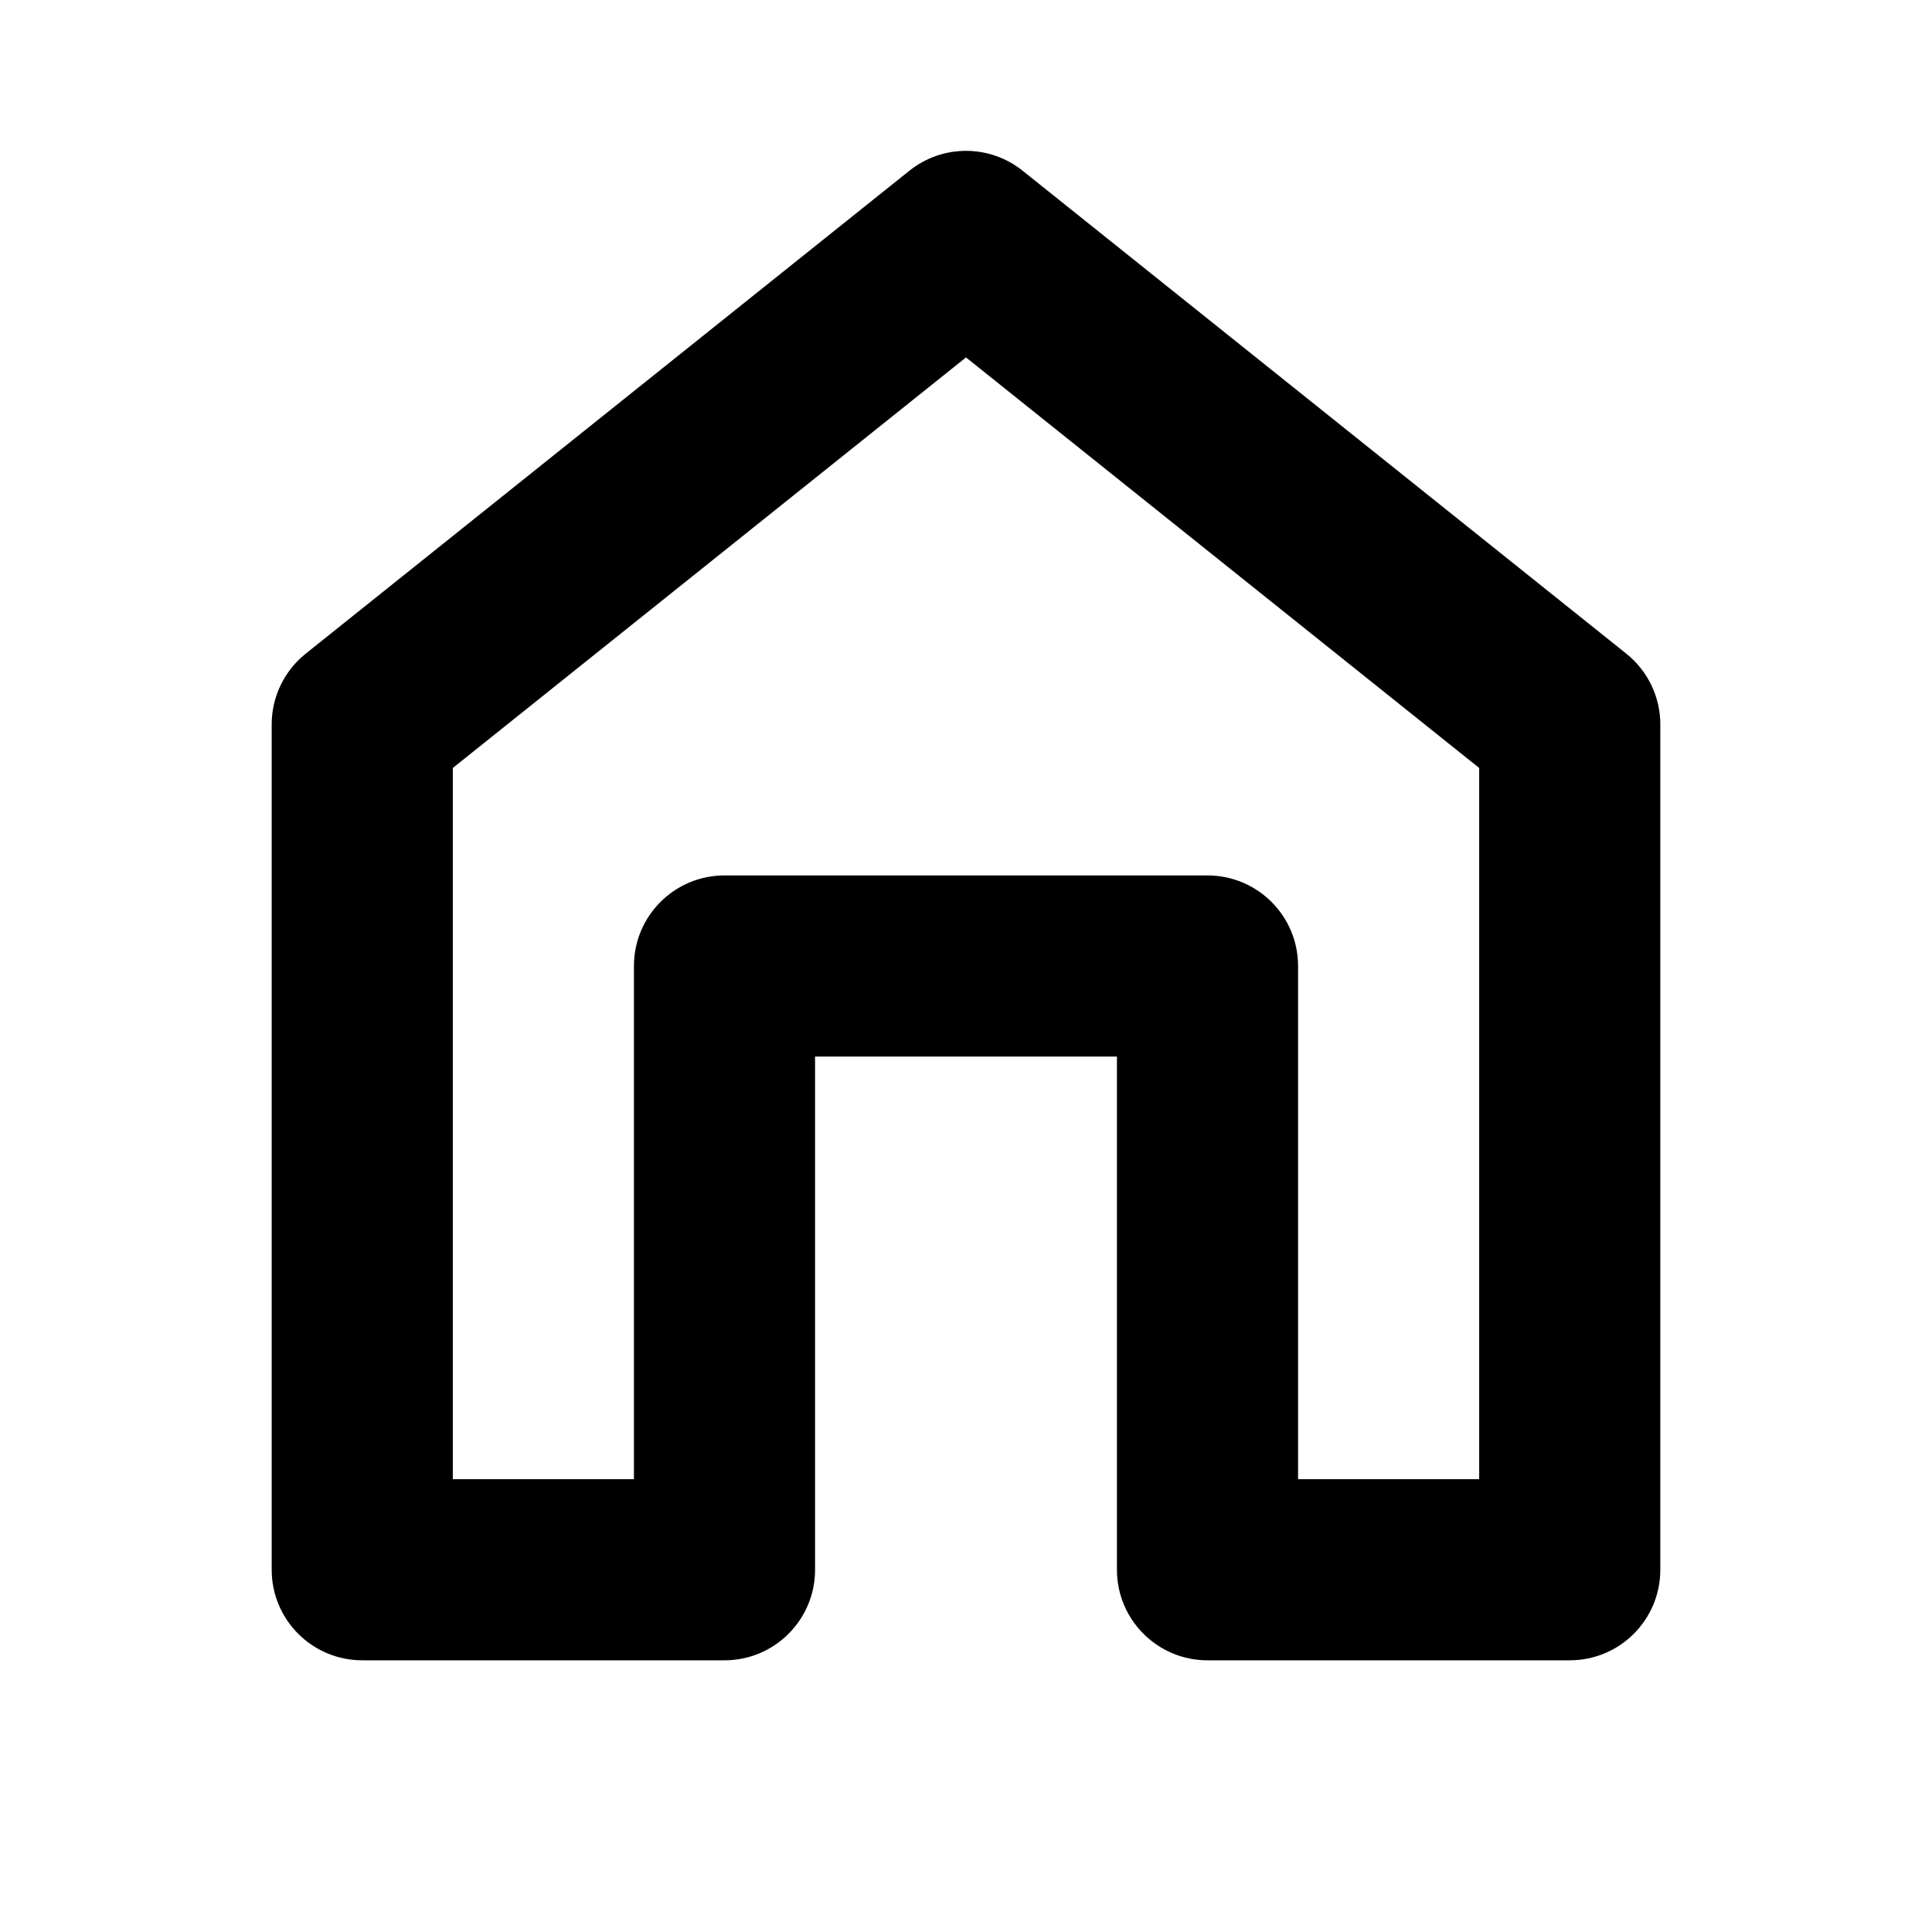
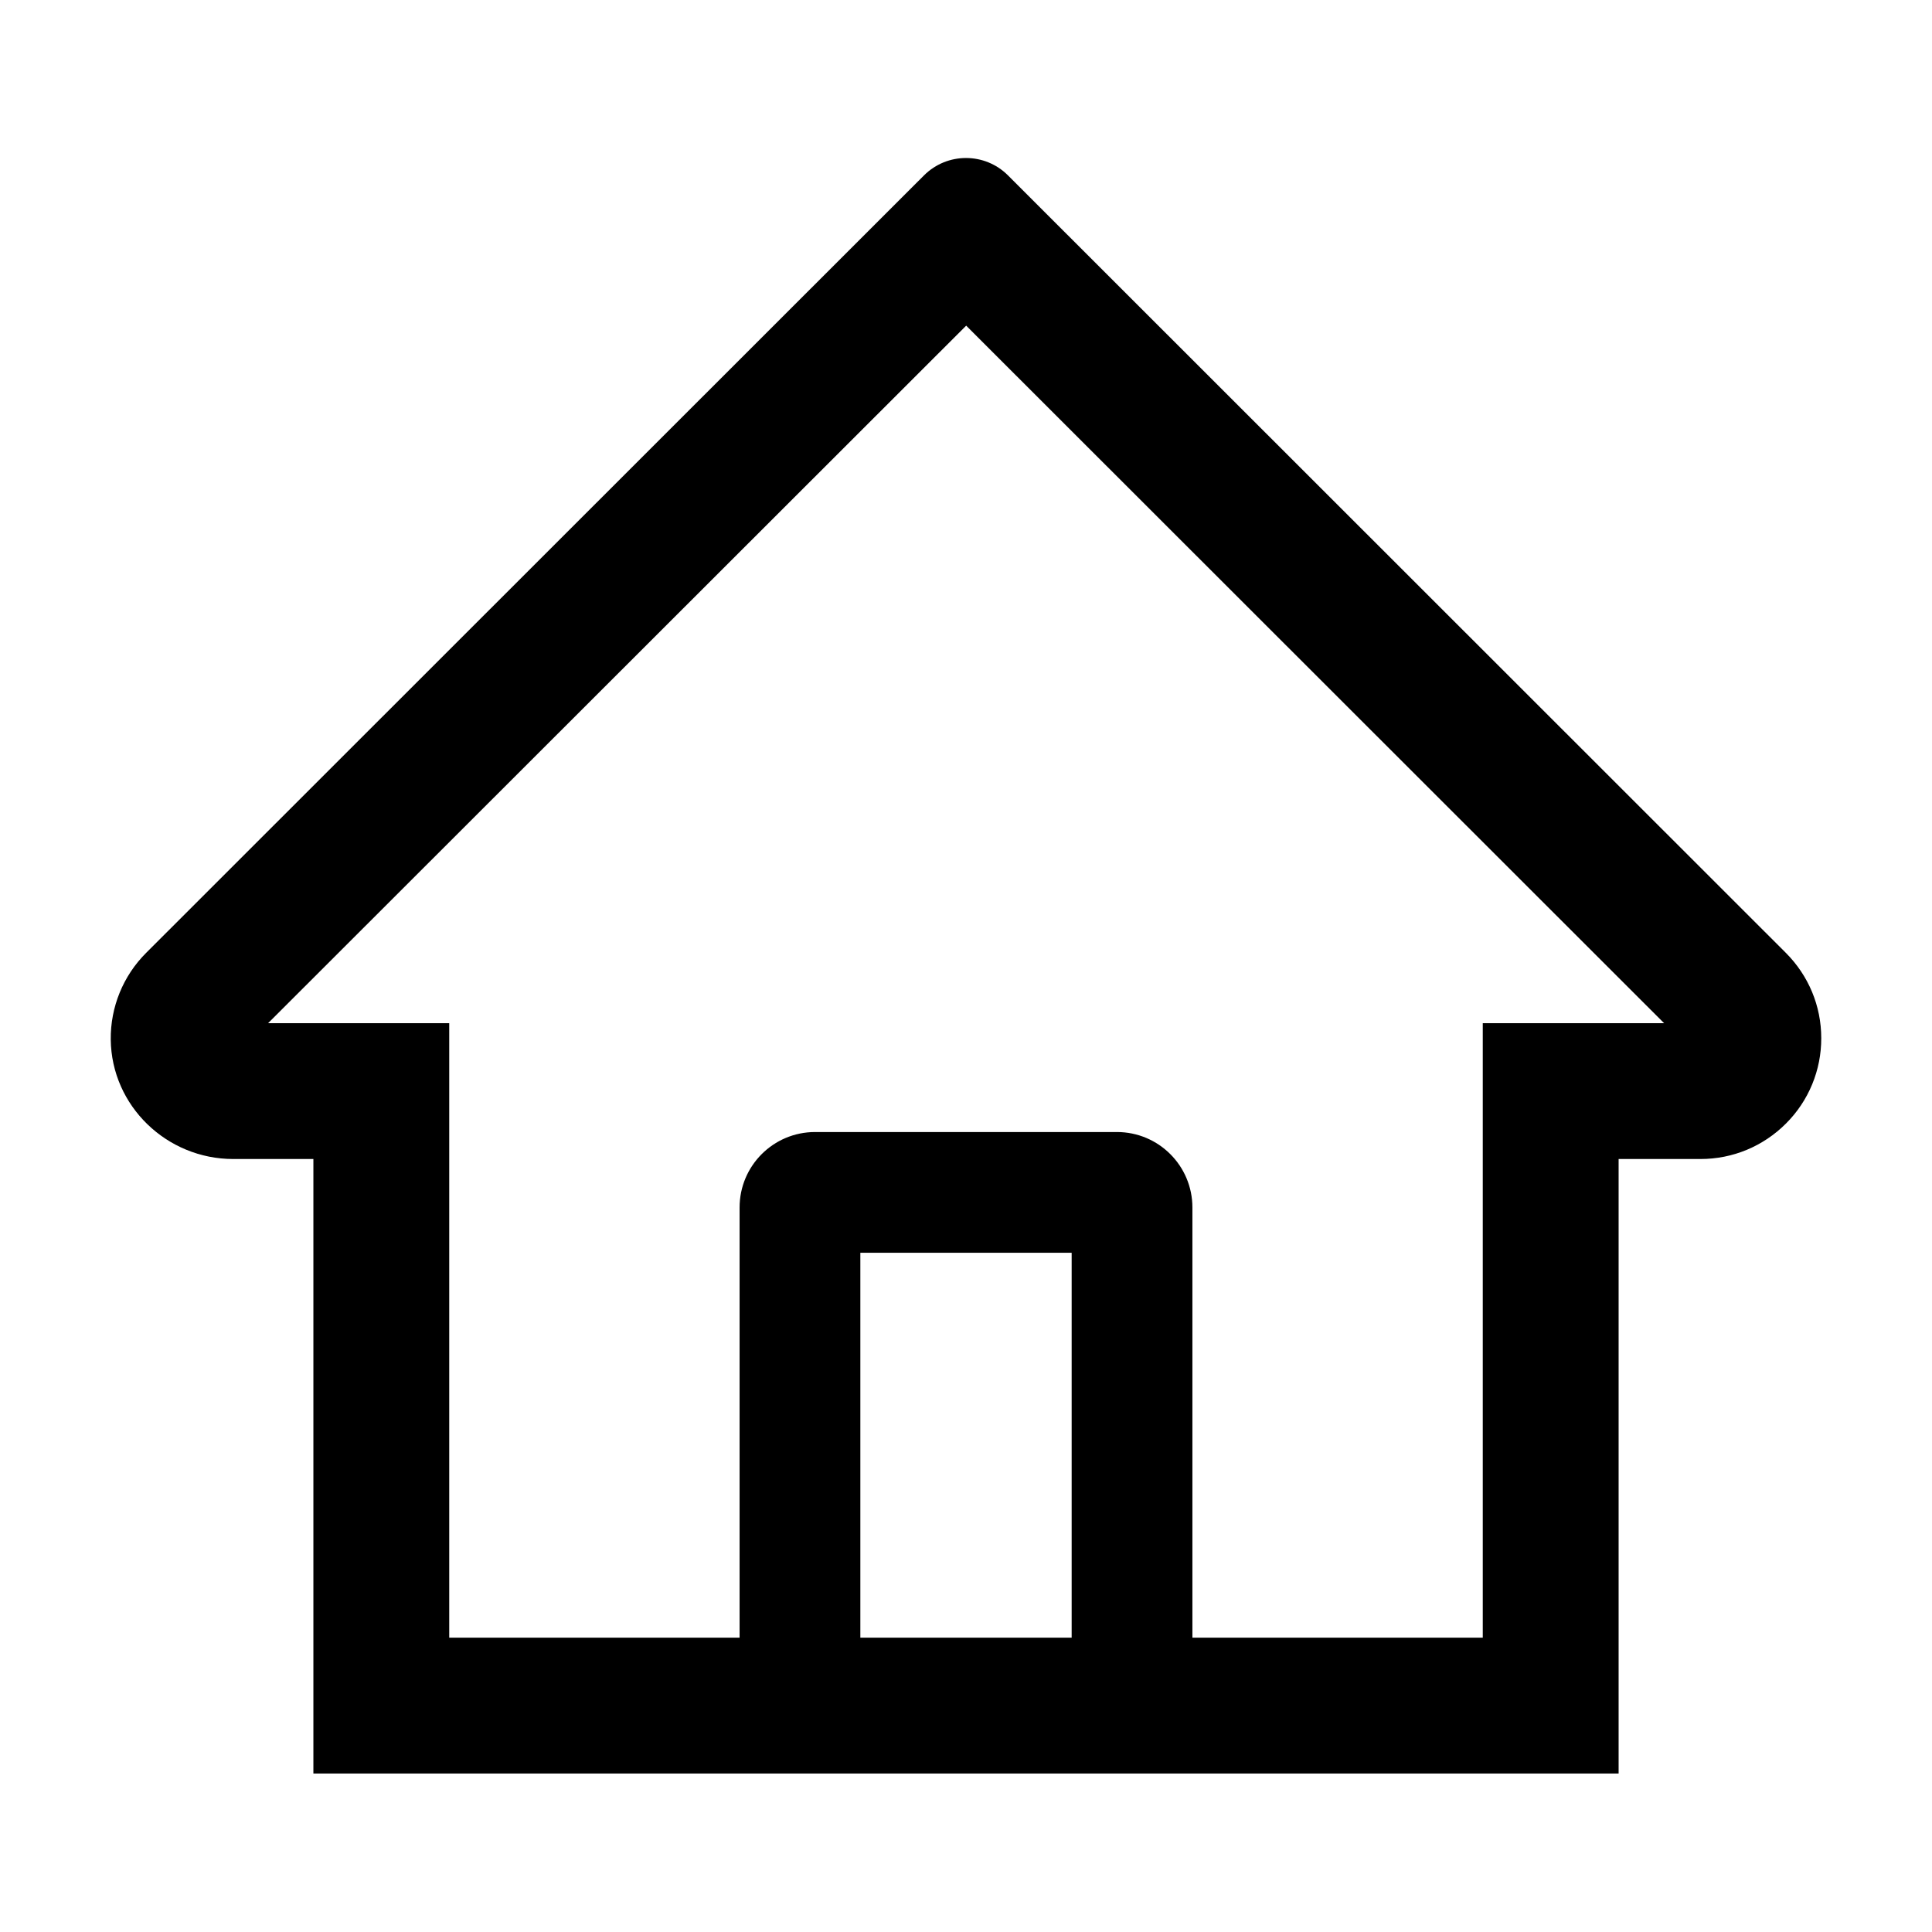
- <svg xmlns="http://www.w3.org/2000/svg" viewBox="0 0 16 16" fill="currentcolor">
-   <path d="M7.531 1.414a.75.75 0 0 1 .938 0l5 4A.75.75 0 0 1 13.75 6v7a.75.75 0 0 1-.75.75h-3a.75.75 0 0 1-.75-.75V8.75h-2.5V13a.75.75 0 0 1-.75.75H3a.75.75 0 0 1-.75-.75V6a.75.75 0 0 1 .281-.586l5-4zM3.75 6.36v5.89h1.5V8A.75.75 0 0 1 6 7.25h4a.75.75 0 0 1 .75.75v4.25h1.5V6.36L8 2.96l-4.25 3.4z" />
+ <svg xmlns="http://www.w3.org/2000/svg" class="icon" viewBox="0 0 1024 1024">
+   <path d="M946.5 505L560.1 118.8l-25.9-25.9a31.5 31.5 0 0 0-44.4 0L77.5 505a63.9 63.9 0 0 0-18.8 46c.4 35.2 29.7 63.3 64.9 63.3h42.5V940h691.8V614.3h43.4c17.1 0 33.2-6.7 45.3-18.8a63.6 63.6 0 0 0 18.7-45.3c0-17-6.7-33.1-18.8-45.2zM568 868H456V664h112v204zm217.9-325.7V868H632V640c0-22.1-17.9-40-40-40H432c-22.1 0-40 17.9-40 40v228H238.1V542.3h-96l370-369.7 23.1 23.1L882 542.3h-96.1z" />
</svg>
